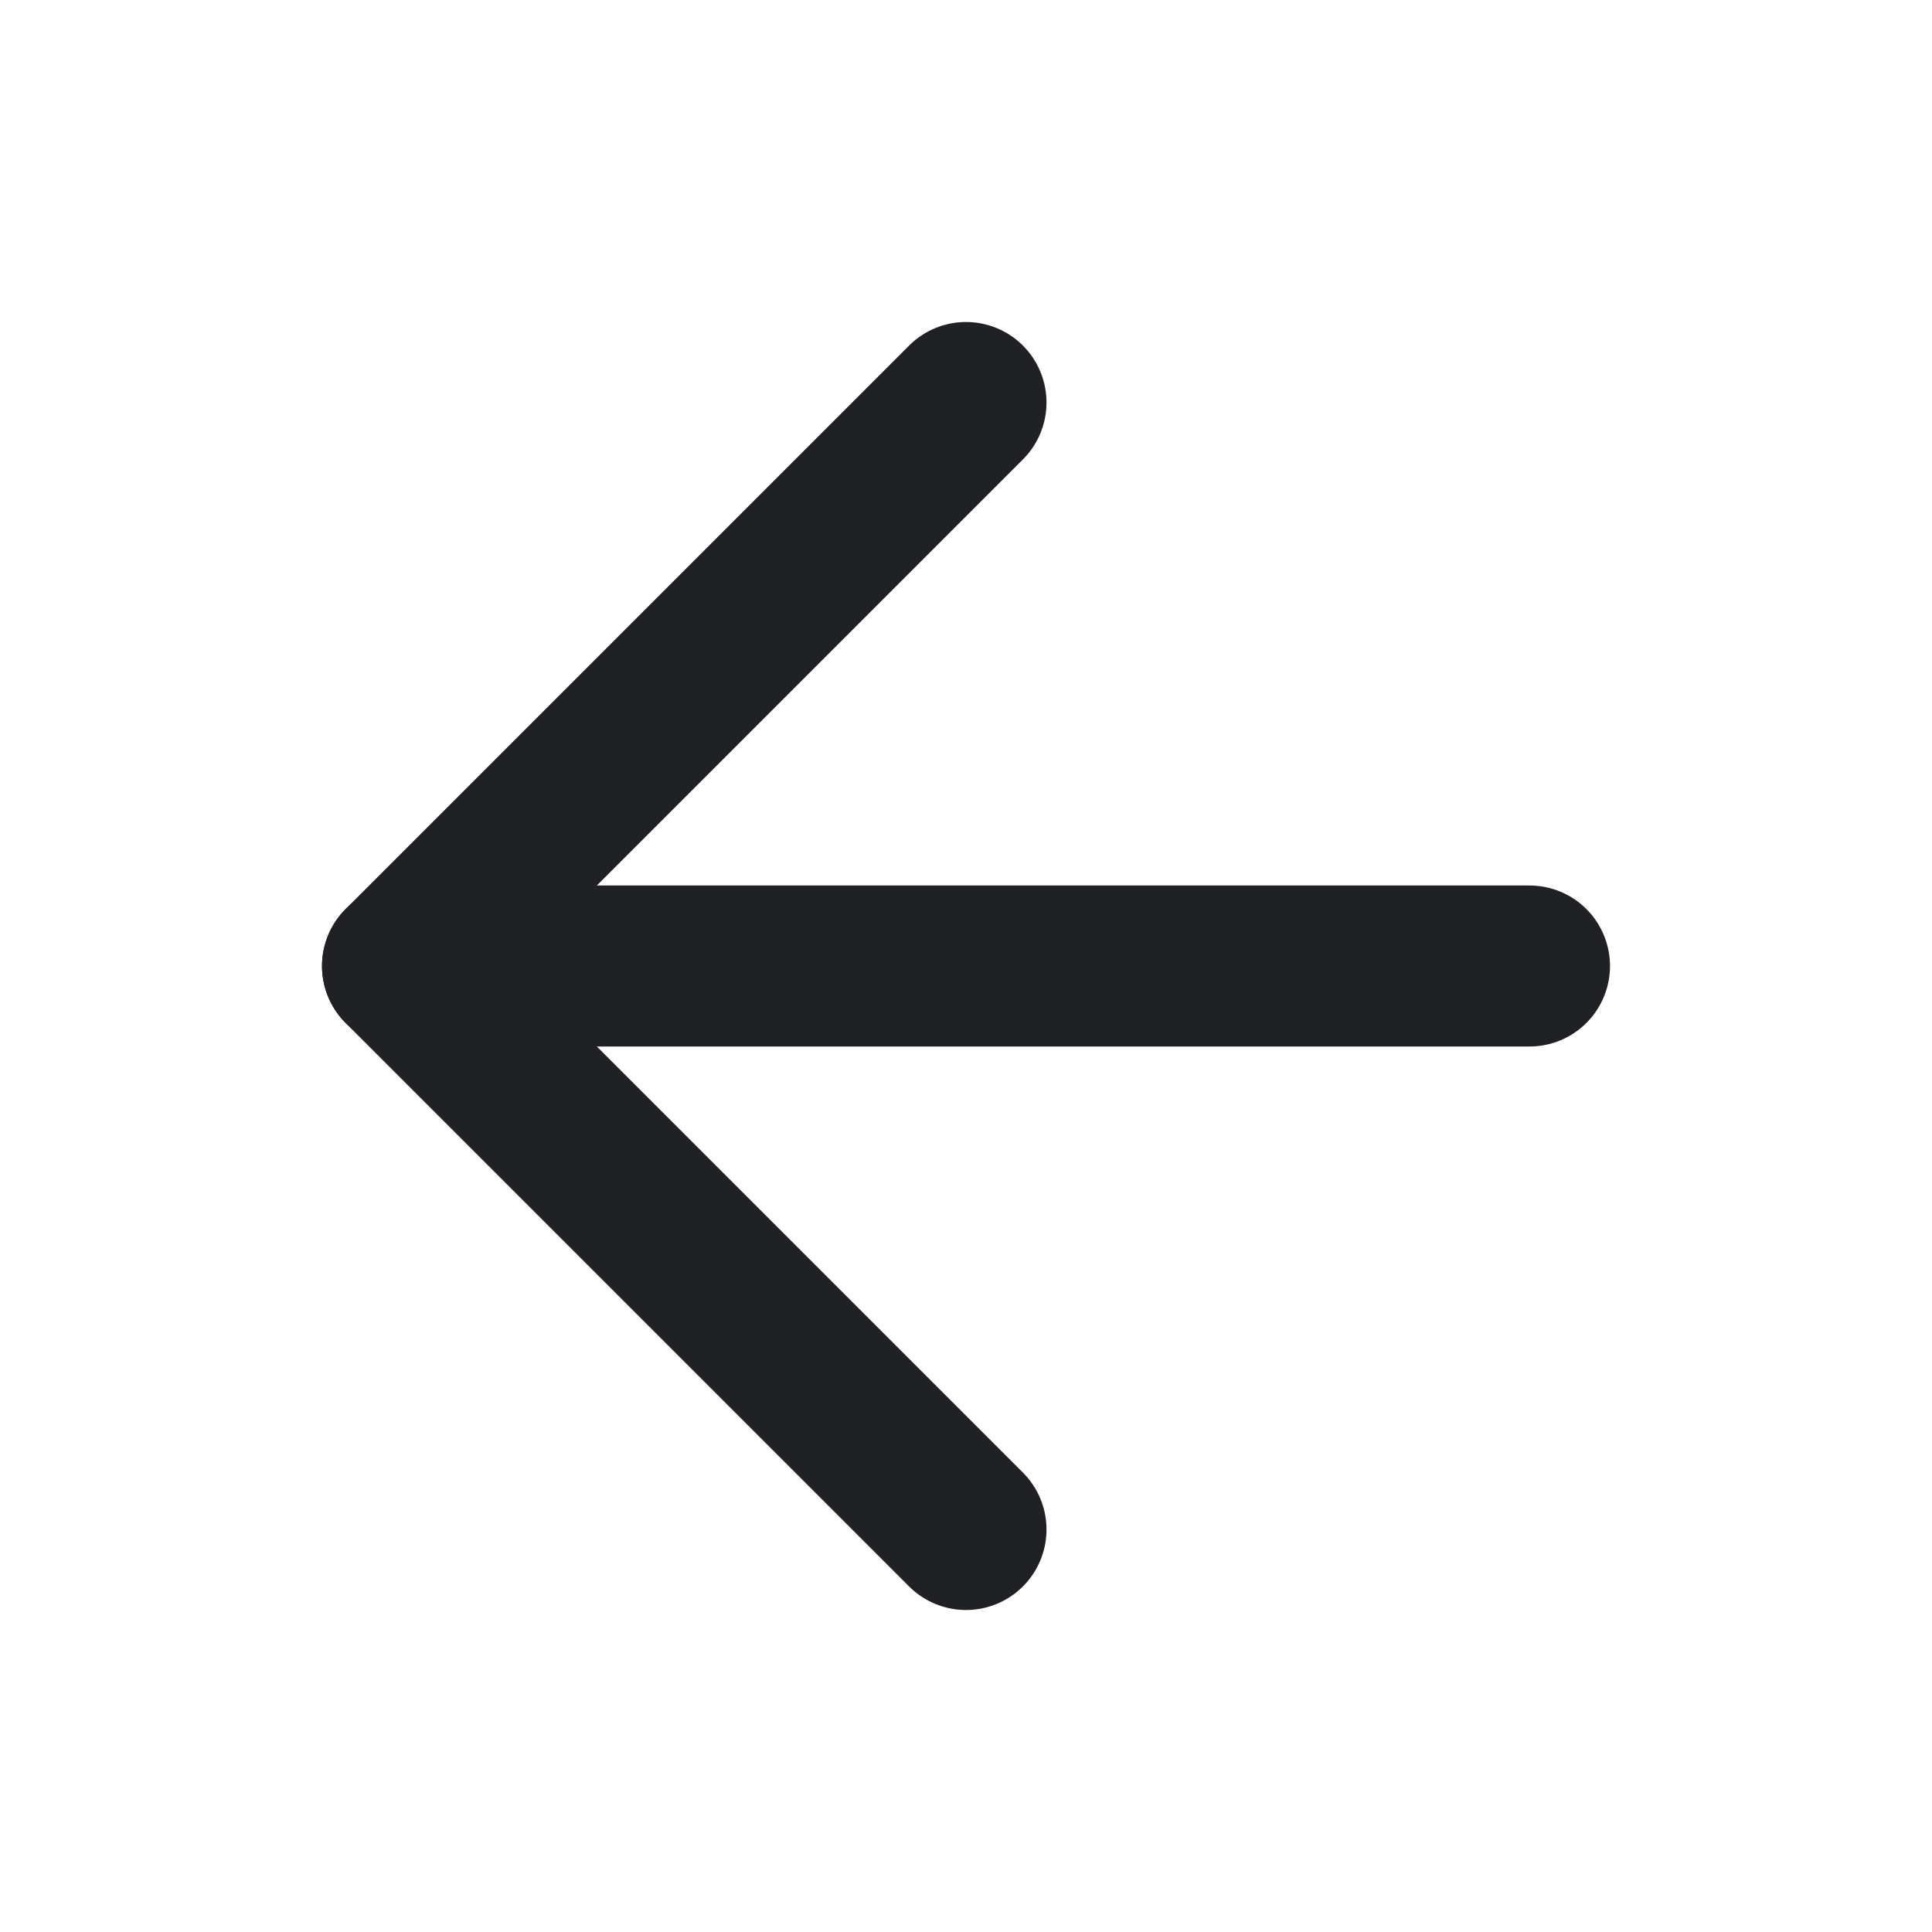
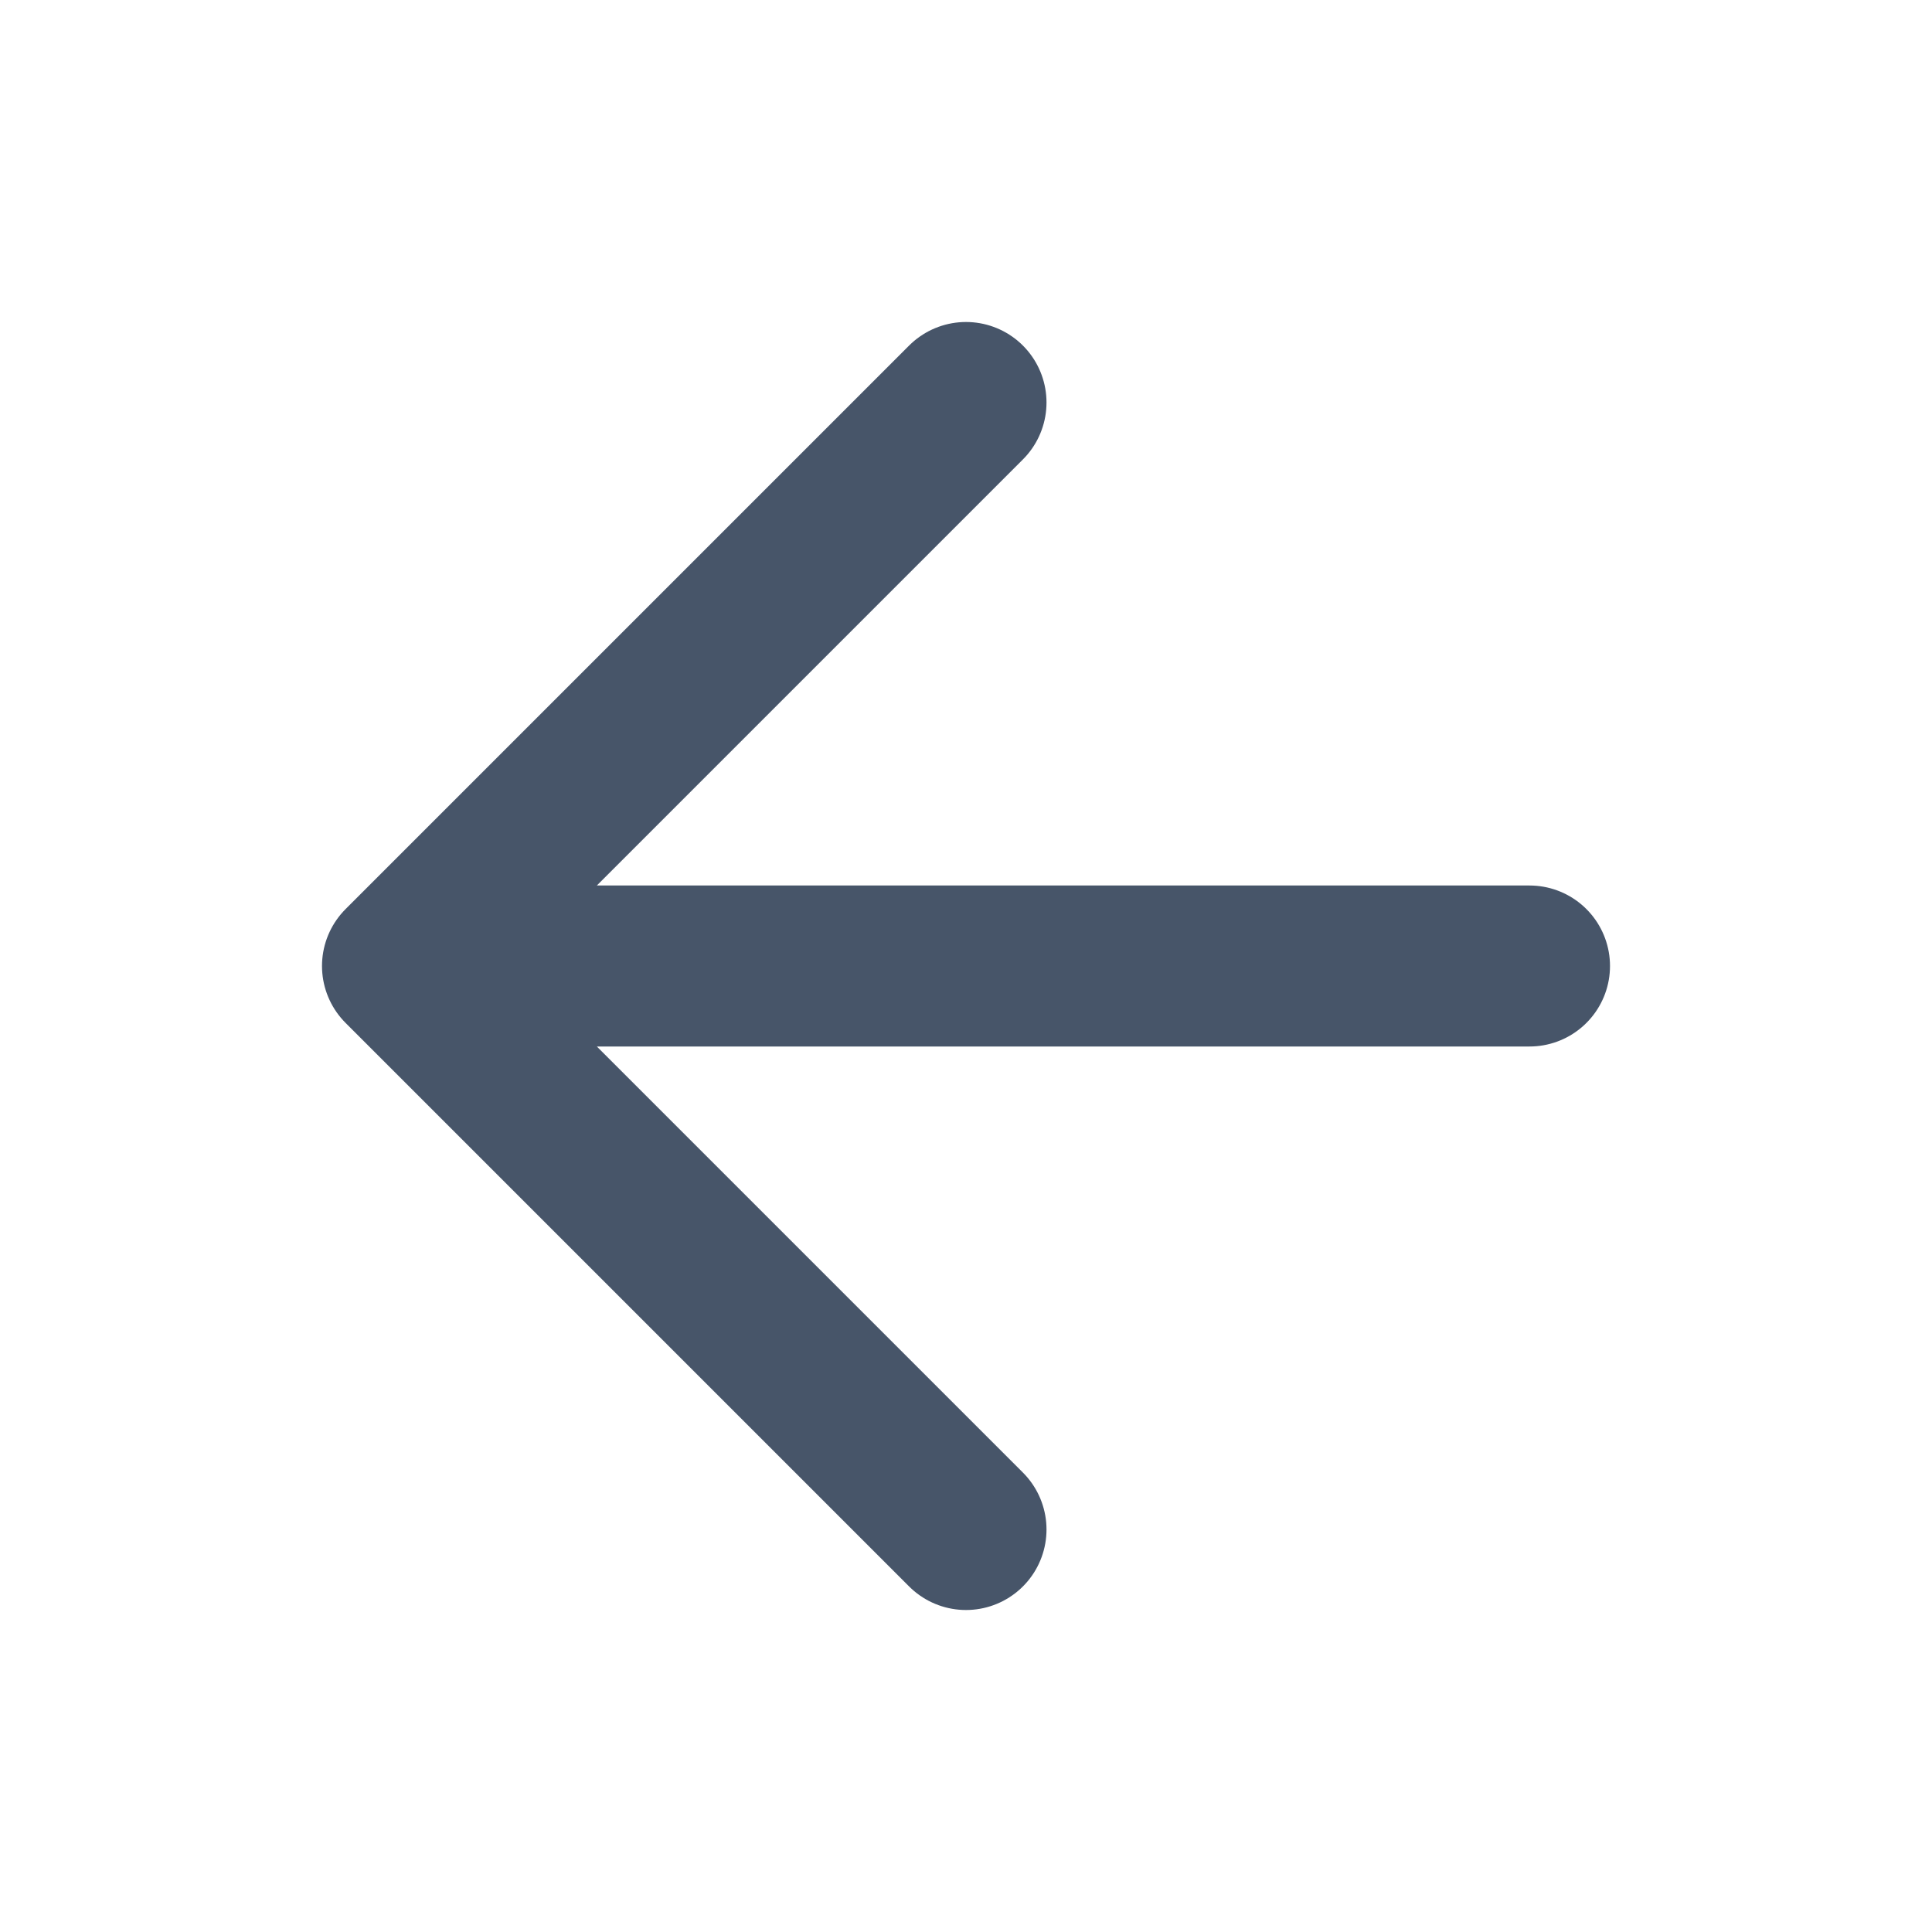
- <svg xmlns="http://www.w3.org/2000/svg" width="20" height="20" viewBox="0 0 24 24" fill="none" stroke="#202124" stroke-width="2" stroke-linecap="round" stroke-linejoin="round">
-   <line x1="19" y1="12" x2="5" y2="12" />
-   <polyline points="12 19 5 12 12 5" />
+ <svg xmlns="http://www.w3.org/2000/svg" width="20" height="20" viewBox="0 0 24 24" fill="none" stroke="#475569" stroke-width="2" stroke-linecap="round" stroke-linejoin="round">
+   <path d="M19 12H5M12 19l-7-7 7-7" />
</svg>
